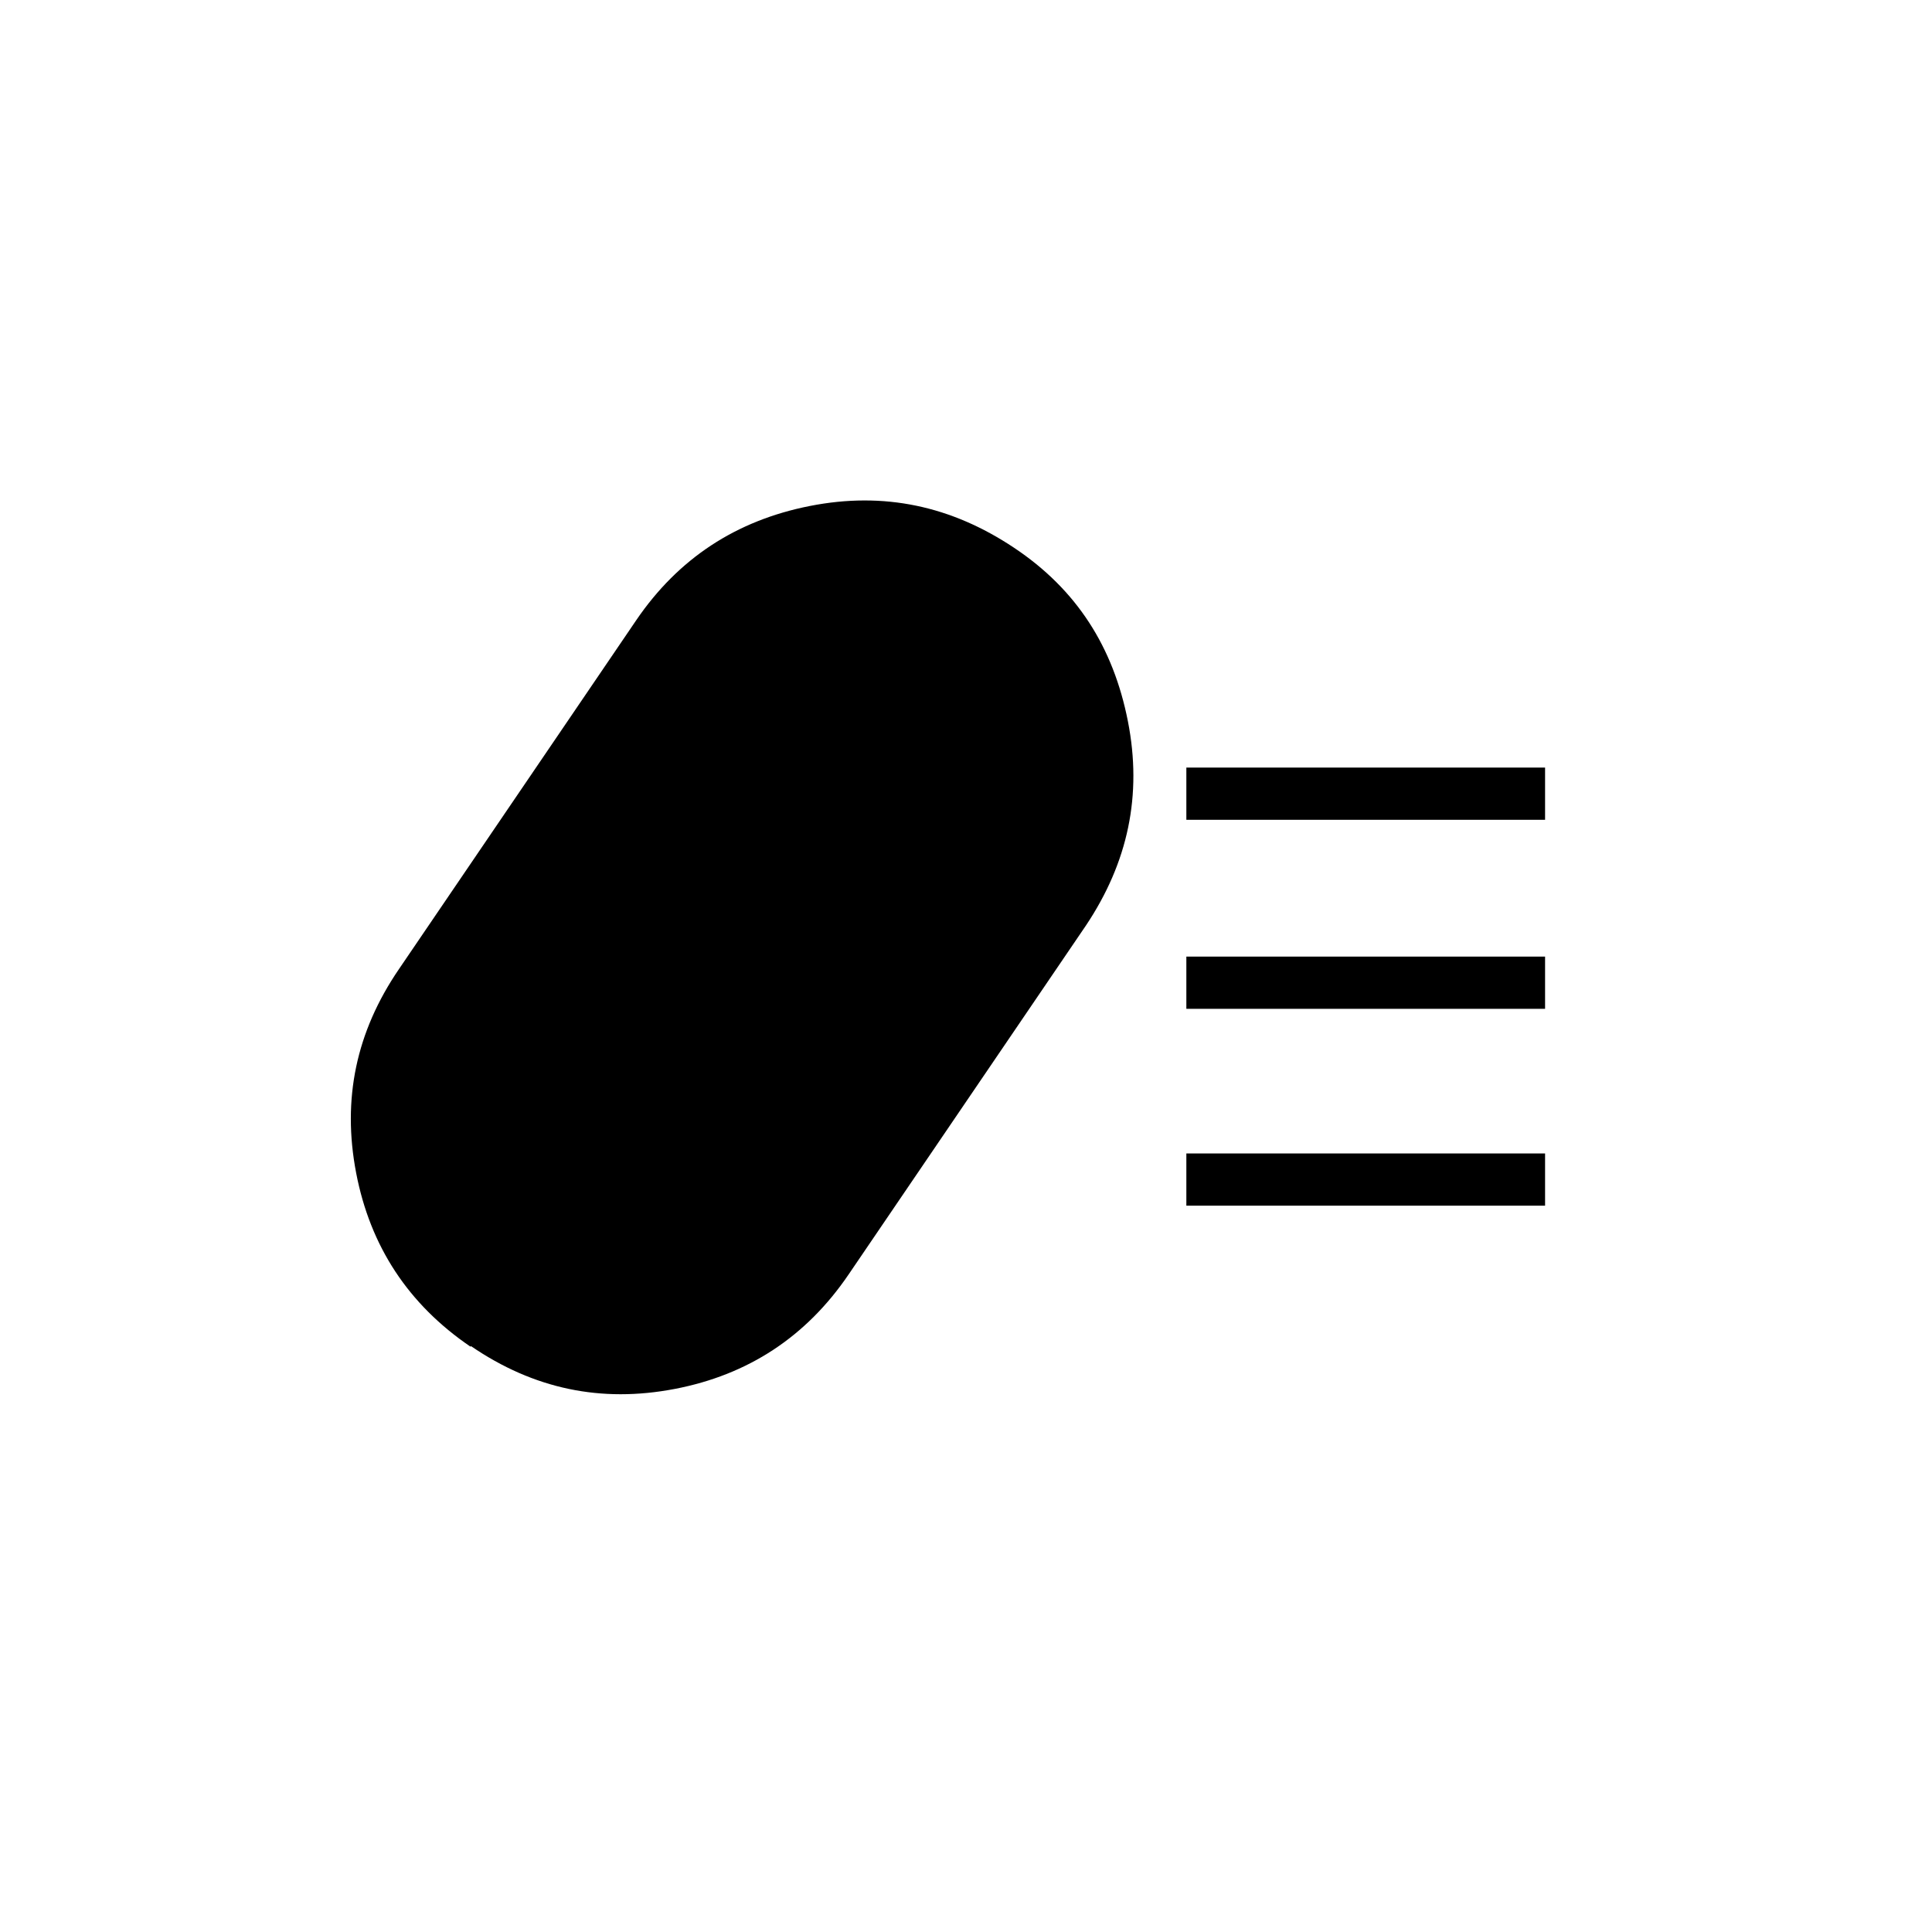
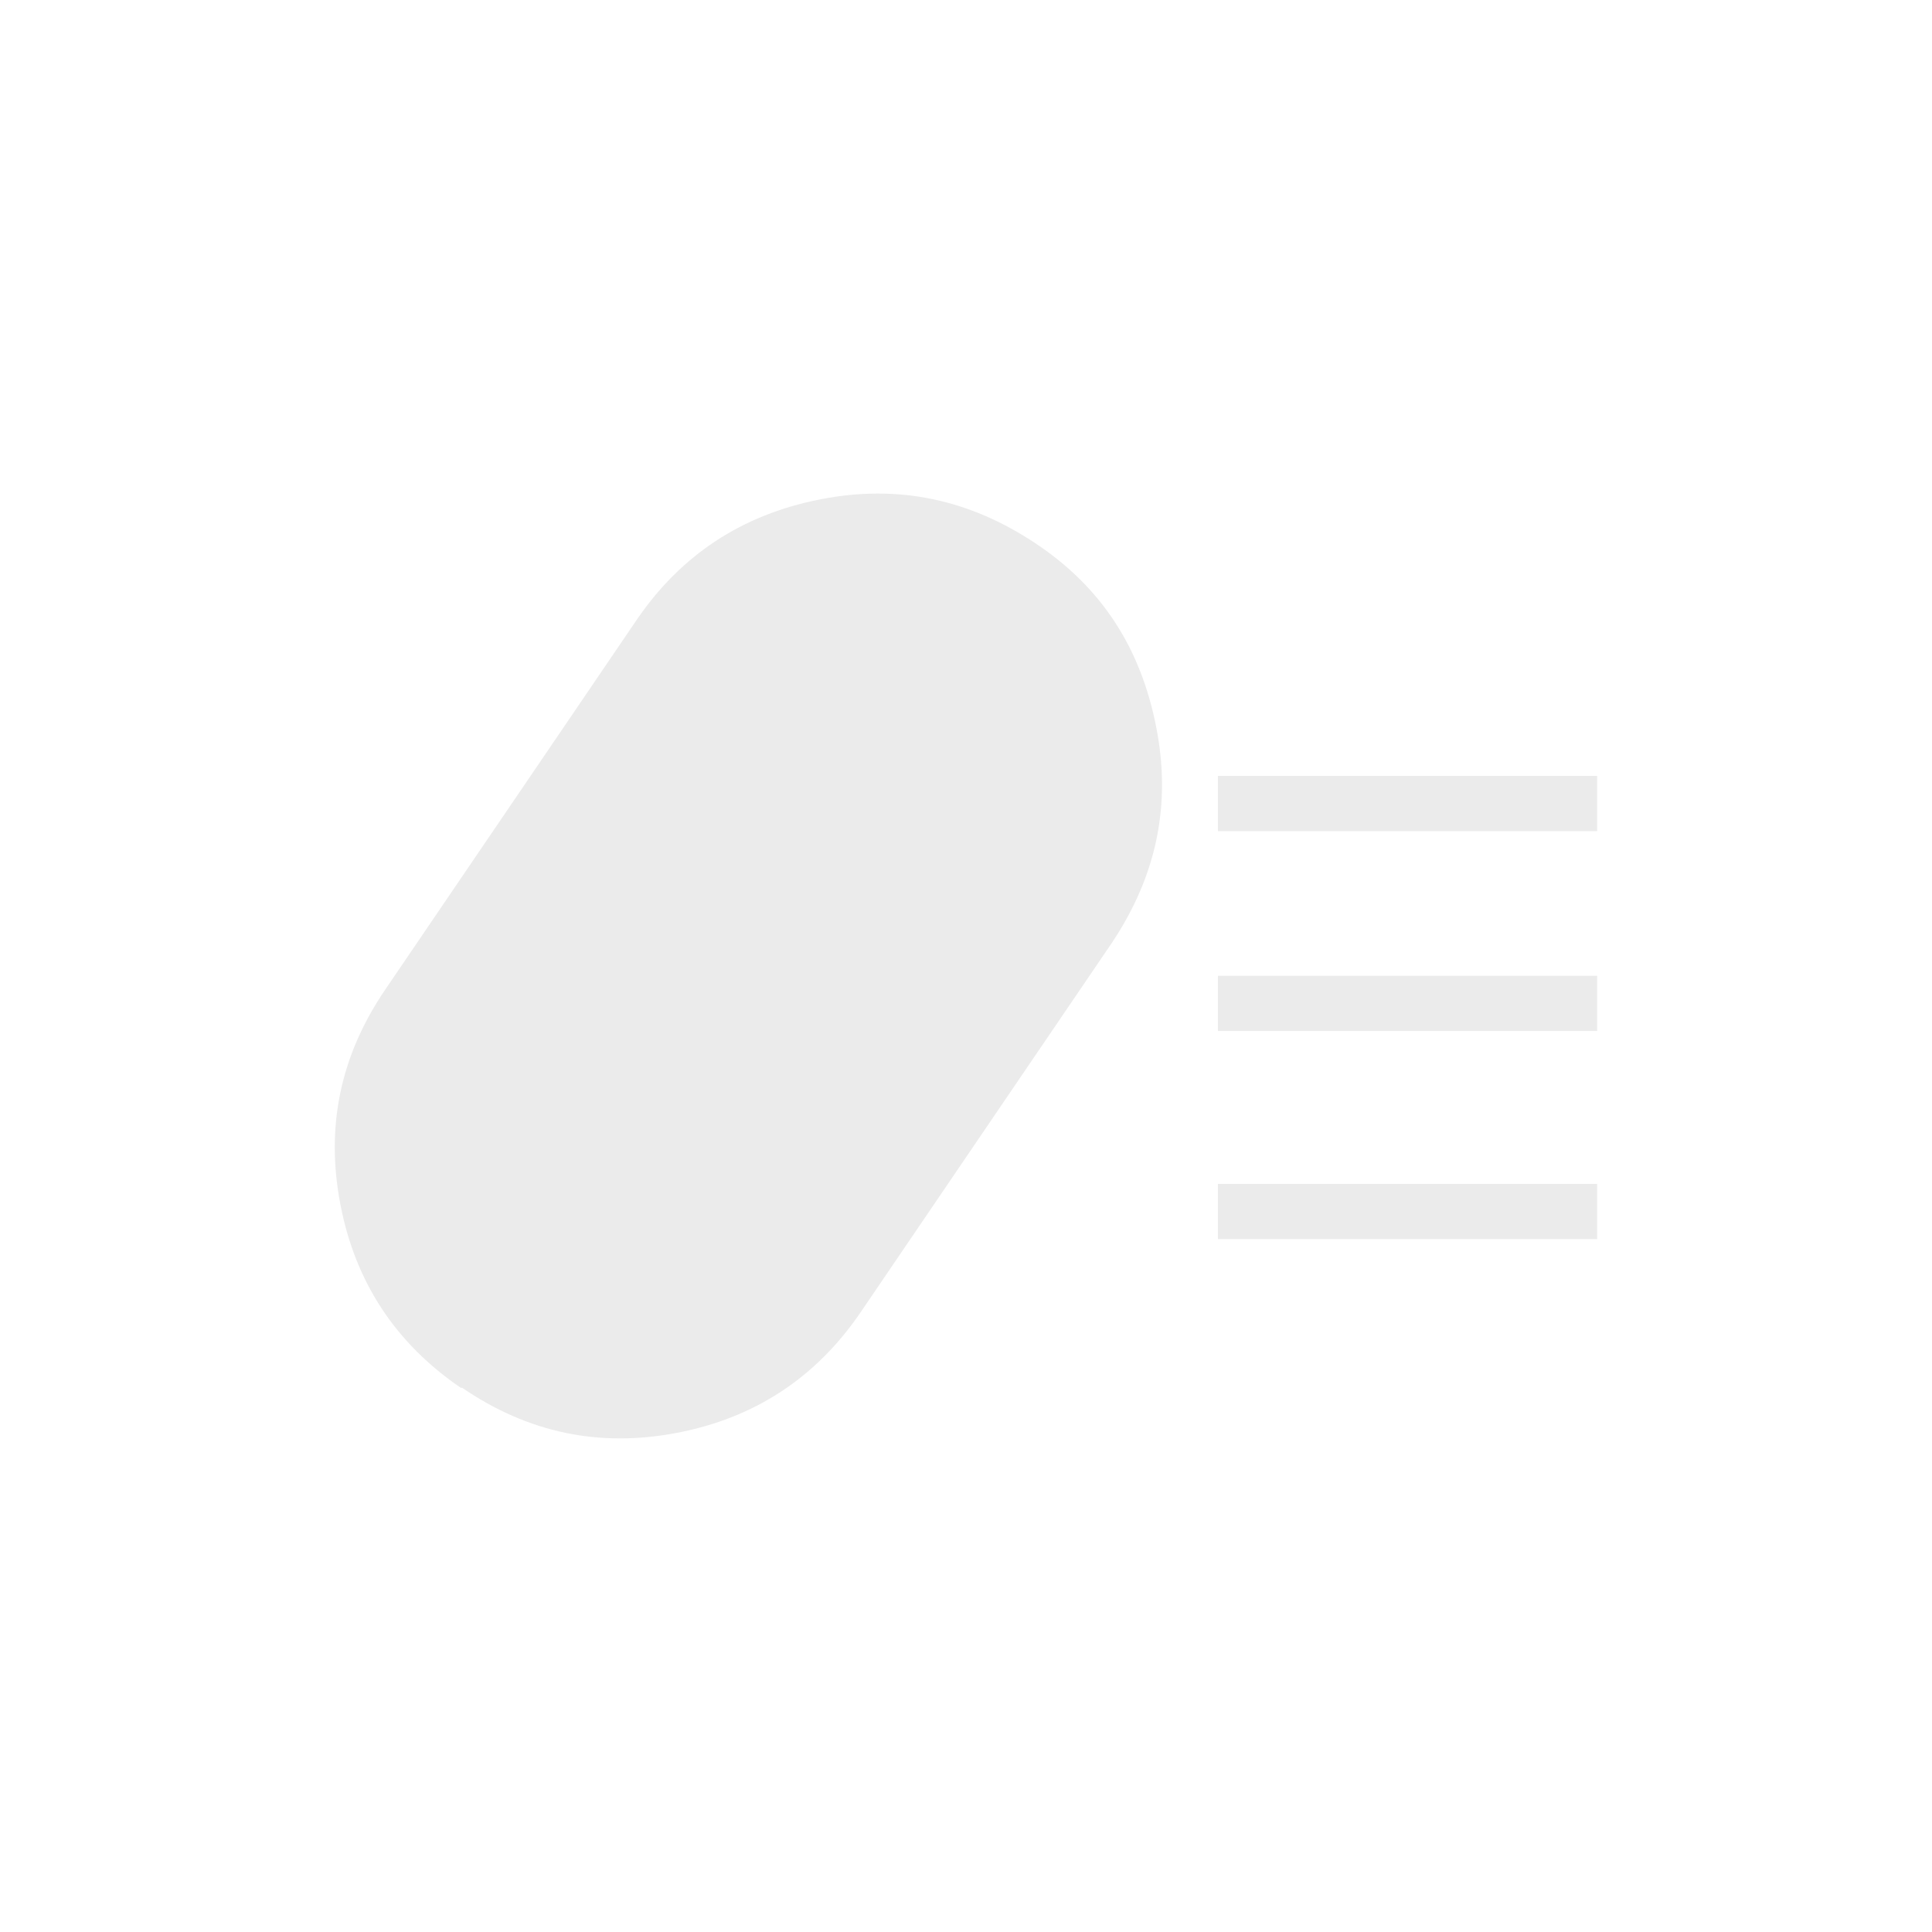
- <svg xmlns="http://www.w3.org/2000/svg" width="37" height="37" viewBox="0 0 37 37" fill="none">
-   <path d="M9.01 25.79C7.82 24.98 7.09 23.87 6.82 22.46C6.55 21.05 6.82 19.76 7.64 18.56L12.19 11.87C12.99 10.7 14.09 9.97 15.51 9.69C16.93 9.41 18.22 9.69 19.42 10.49C20.62 11.29 21.32 12.39 21.6 13.81C21.88 15.23 21.6 16.52 20.8 17.72L16.25 24.41C15.44 25.6 14.33 26.33 12.92 26.6C11.51 26.87 10.22 26.6 9.02 25.78L9.01 25.79Z" fill="black" />
-   <path d="M22.72 15.2H29.59" stroke="black" stroke-miterlimit="10" />
-   <path d="M22.72 18.82H29.59" stroke="black" stroke-miterlimit="10" />
-   <path d="M22.72 22.59H29.59" stroke="black" stroke-miterlimit="10" />
+ <svg xmlns="http://www.w3.org/2000/svg" width="35" height="35" viewBox="0 0 35 35" fill="none">
+   <path d="M8.356 25.147C7.166 24.337 6.436 23.227 6.166 21.817C5.896 20.407 6.166 19.117 6.986 17.917L11.536 11.227C12.335 10.057 13.435 9.327 14.855 9.047C16.276 8.767 17.566 9.047 18.765 9.847C19.965 10.647 20.666 11.747 20.945 13.167C21.226 14.587 20.945 15.877 20.145 17.077L15.595 23.767C14.786 24.957 13.675 25.687 12.265 25.957C10.855 26.227 9.566 25.957 8.366 25.137L8.356 25.147Z" fill="#EBEBEB" />
+   <path d="M22.064 14.557H28.934" stroke="#EBEBEB" stroke-miterlimit="10" />
+   <path d="M22.064 18.177H28.934" stroke="#EBEBEB" stroke-miterlimit="10" />
+   <path d="M22.064 21.947H28.934" stroke="#EBEBEB" stroke-miterlimit="10" />
</svg>
